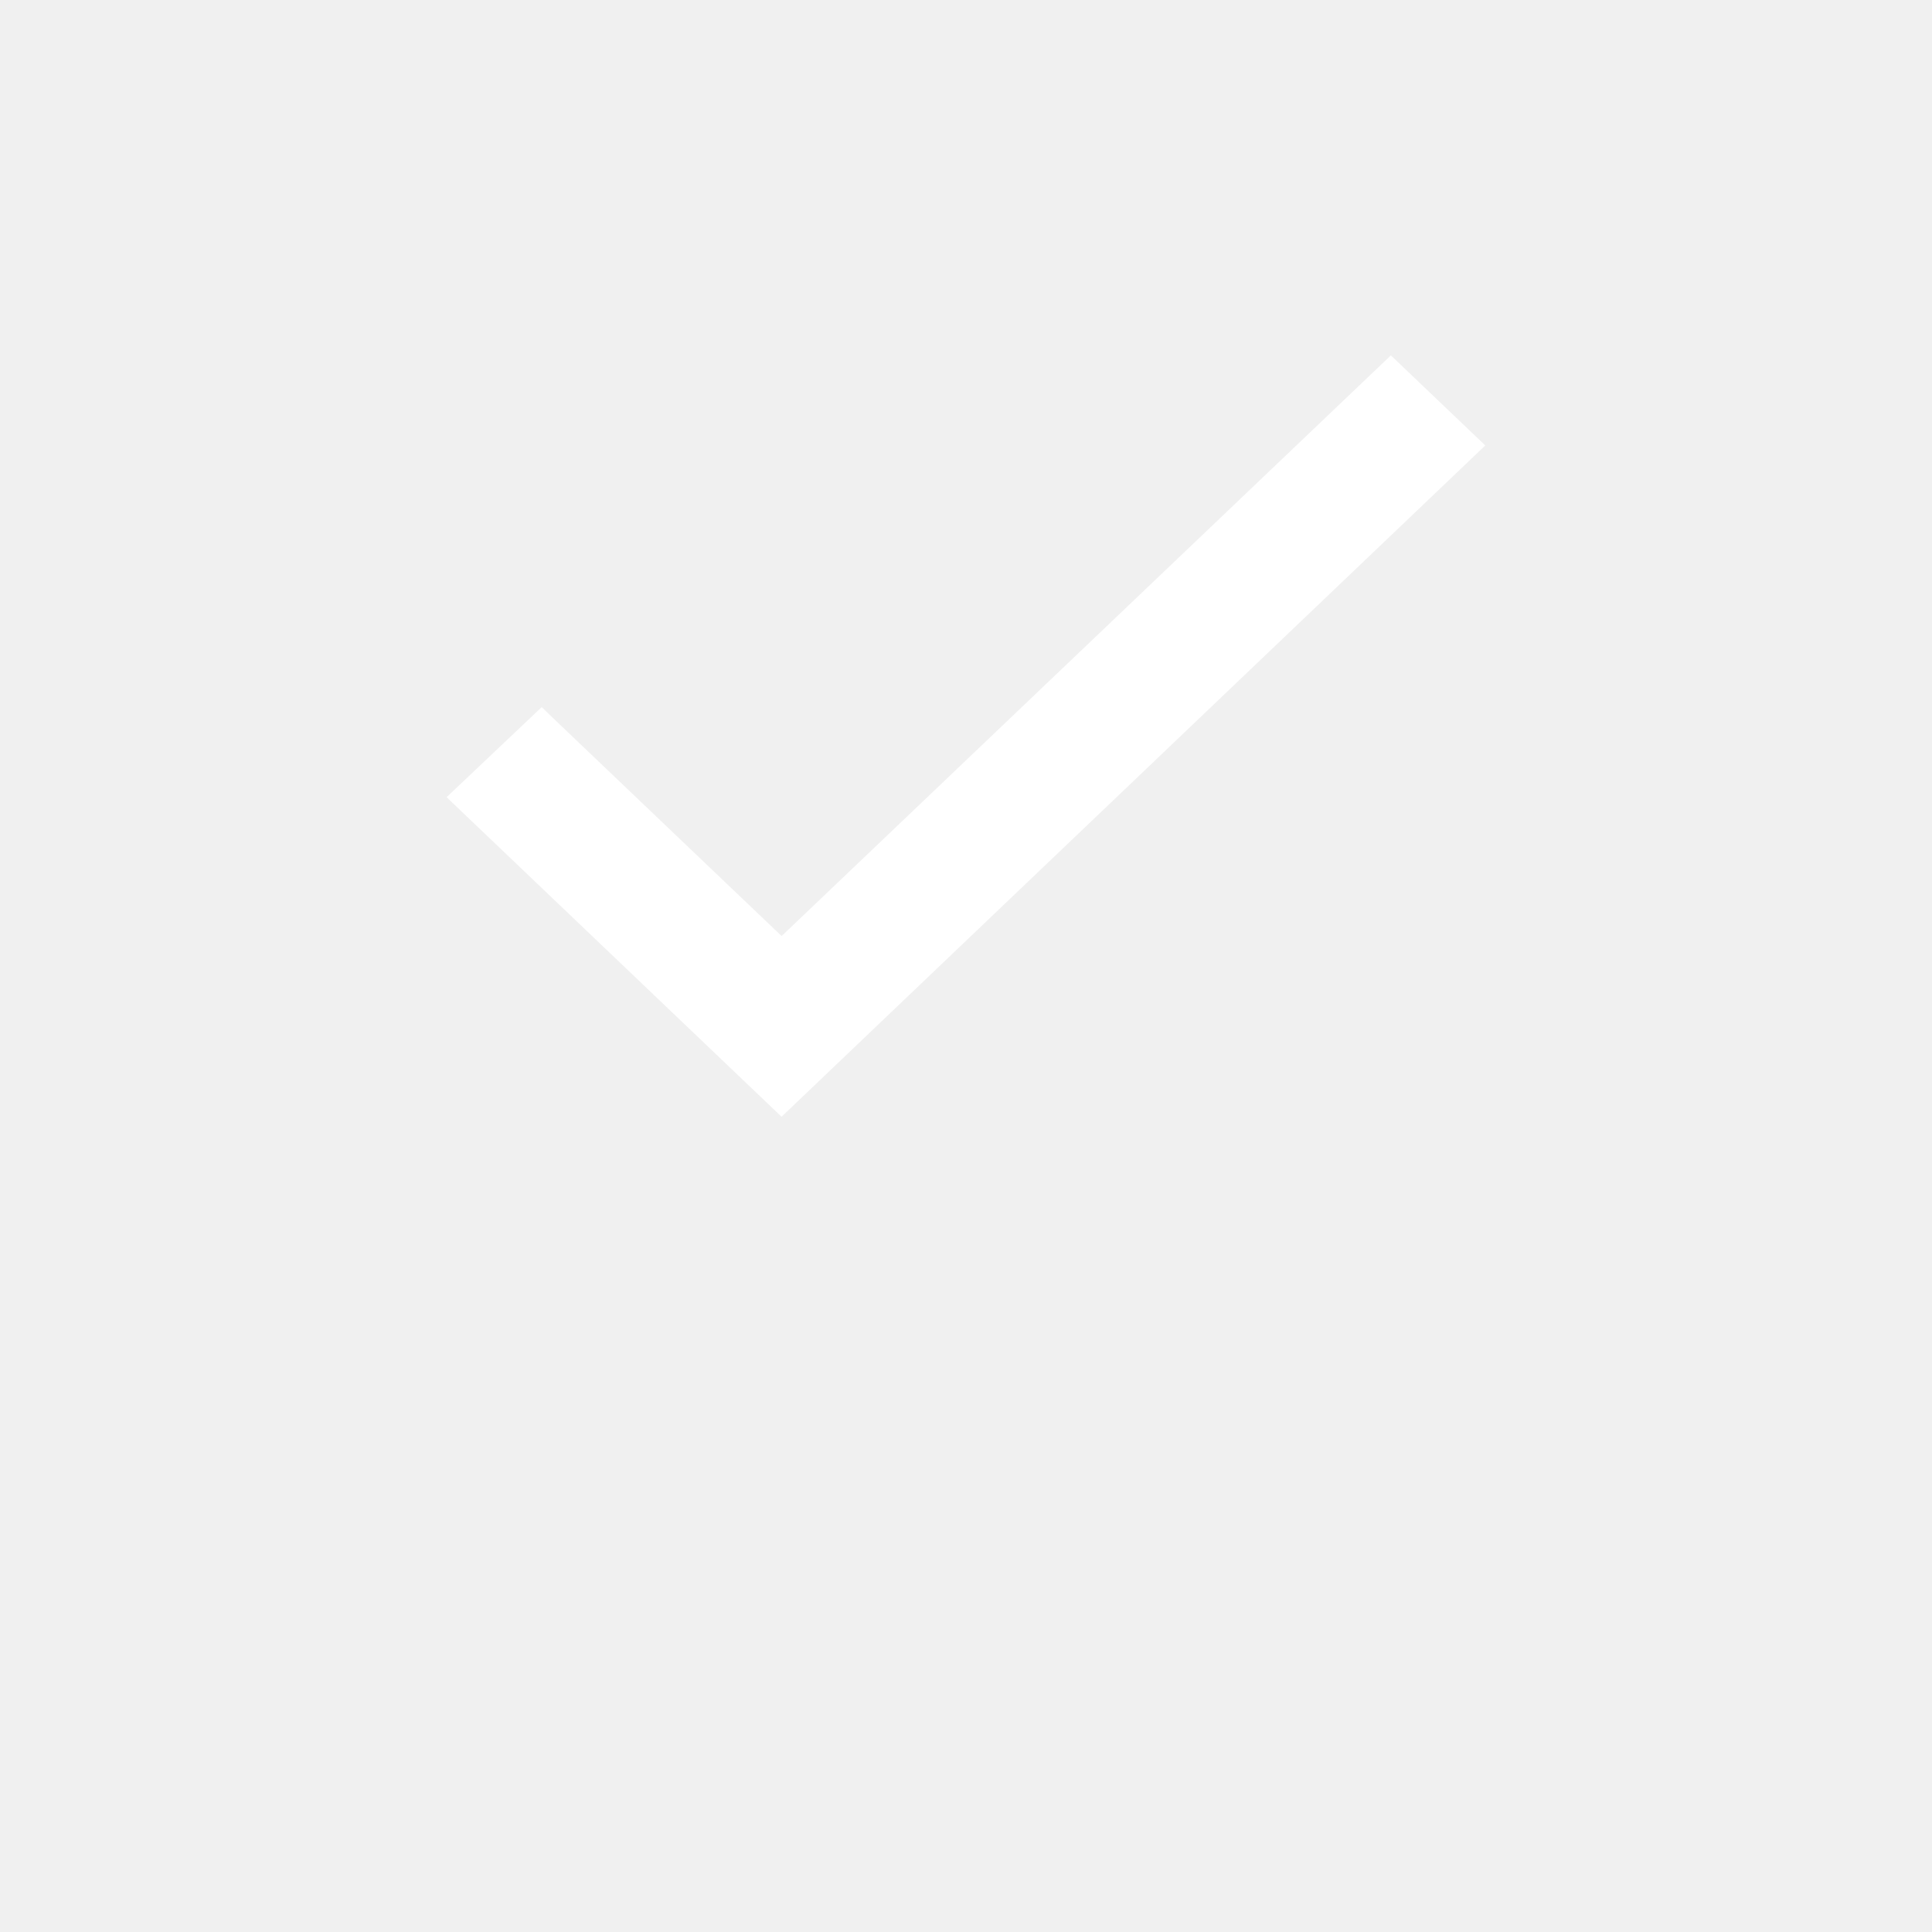
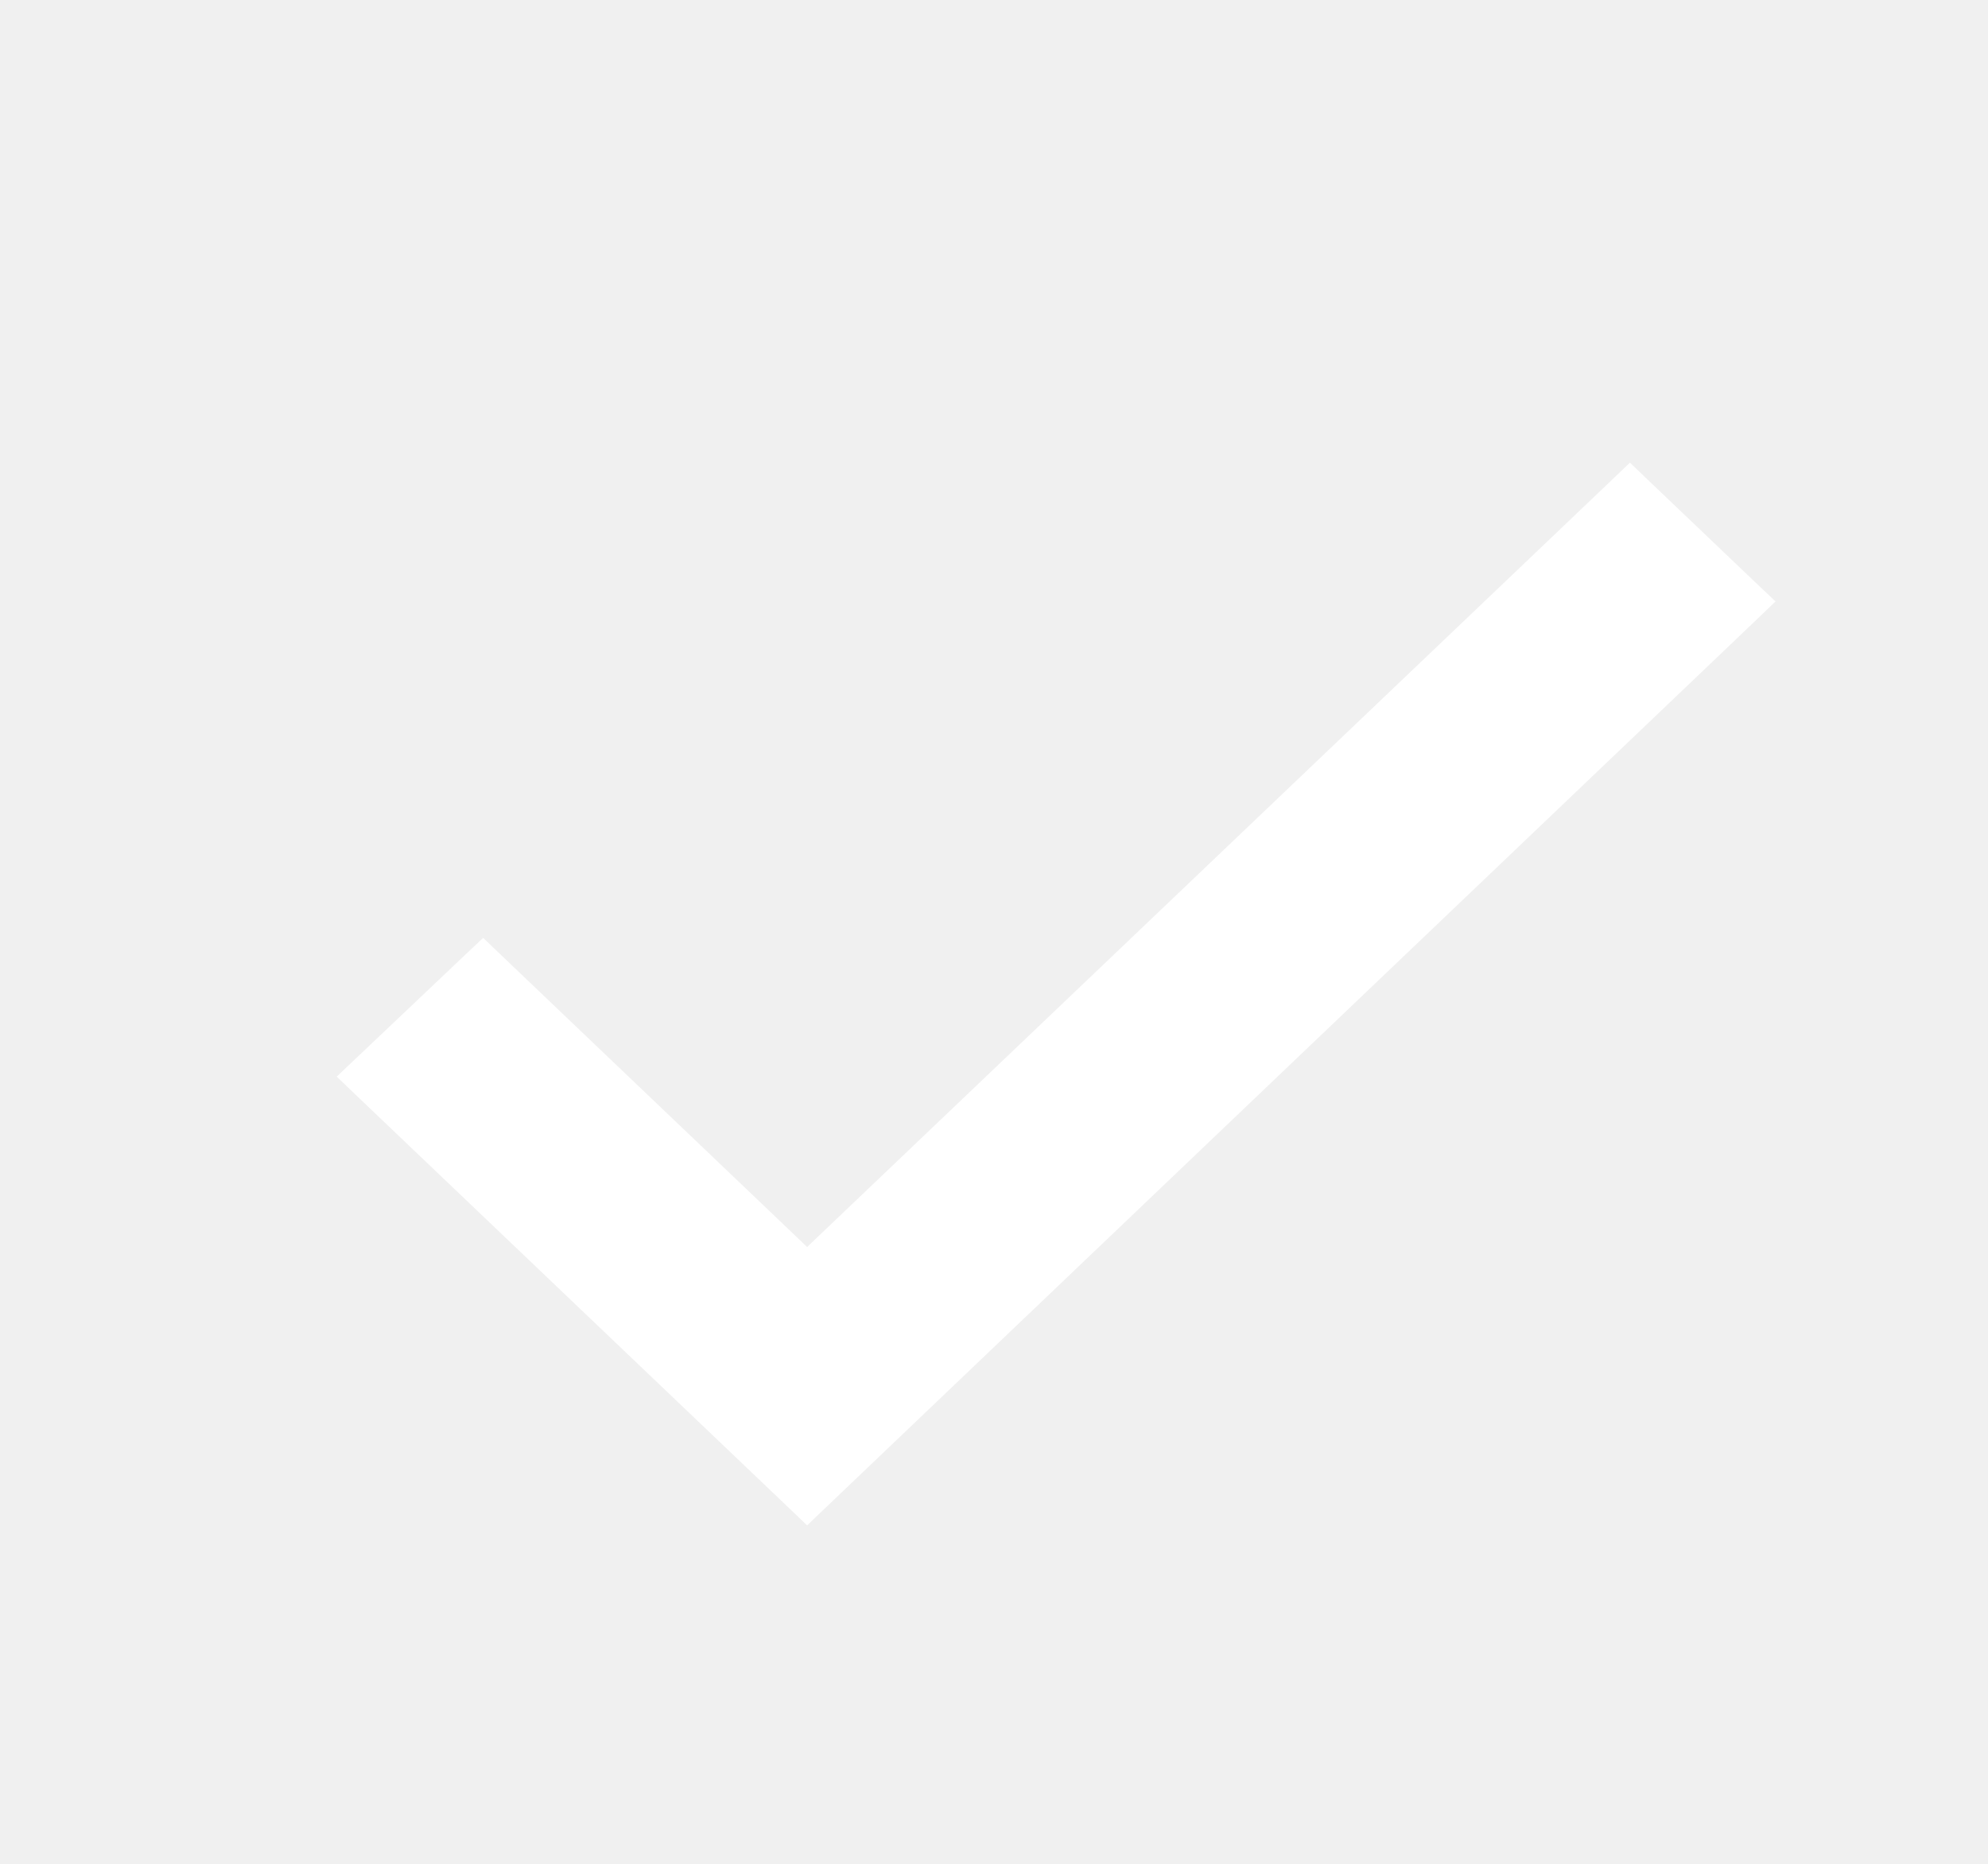
- <svg xmlns="http://www.w3.org/2000/svg" version="1.1" width="32" height="32" viewBox="0 0 32 32">
-   <path fill="#fff" d="M9.077 11.812l-0.105-0.1-1.575 1.492 5.548 5.293 11.656-11.119-1.564-1.492-10.091 9.618-3.869-3.69z" />
+ <svg xmlns="http://www.w3.org/2000/svg" width="16" height="15" viewBox="0 0 16 15" fill="none">
+   <path d="M3.957 7.752L3.888 7.686L3.819 7.751L2.931 8.593L2.855 8.665L2.931 8.738L6.427 12.072L6.496 12.138L6.565 12.072L14.069 4.914L14.145 4.841L14.069 4.769L13.187 3.928L13.118 3.862L13.049 3.928L6.496 10.174L3.957 7.752Z" fill="white" stroke="white" stroke-width="0.2" />
</svg>
